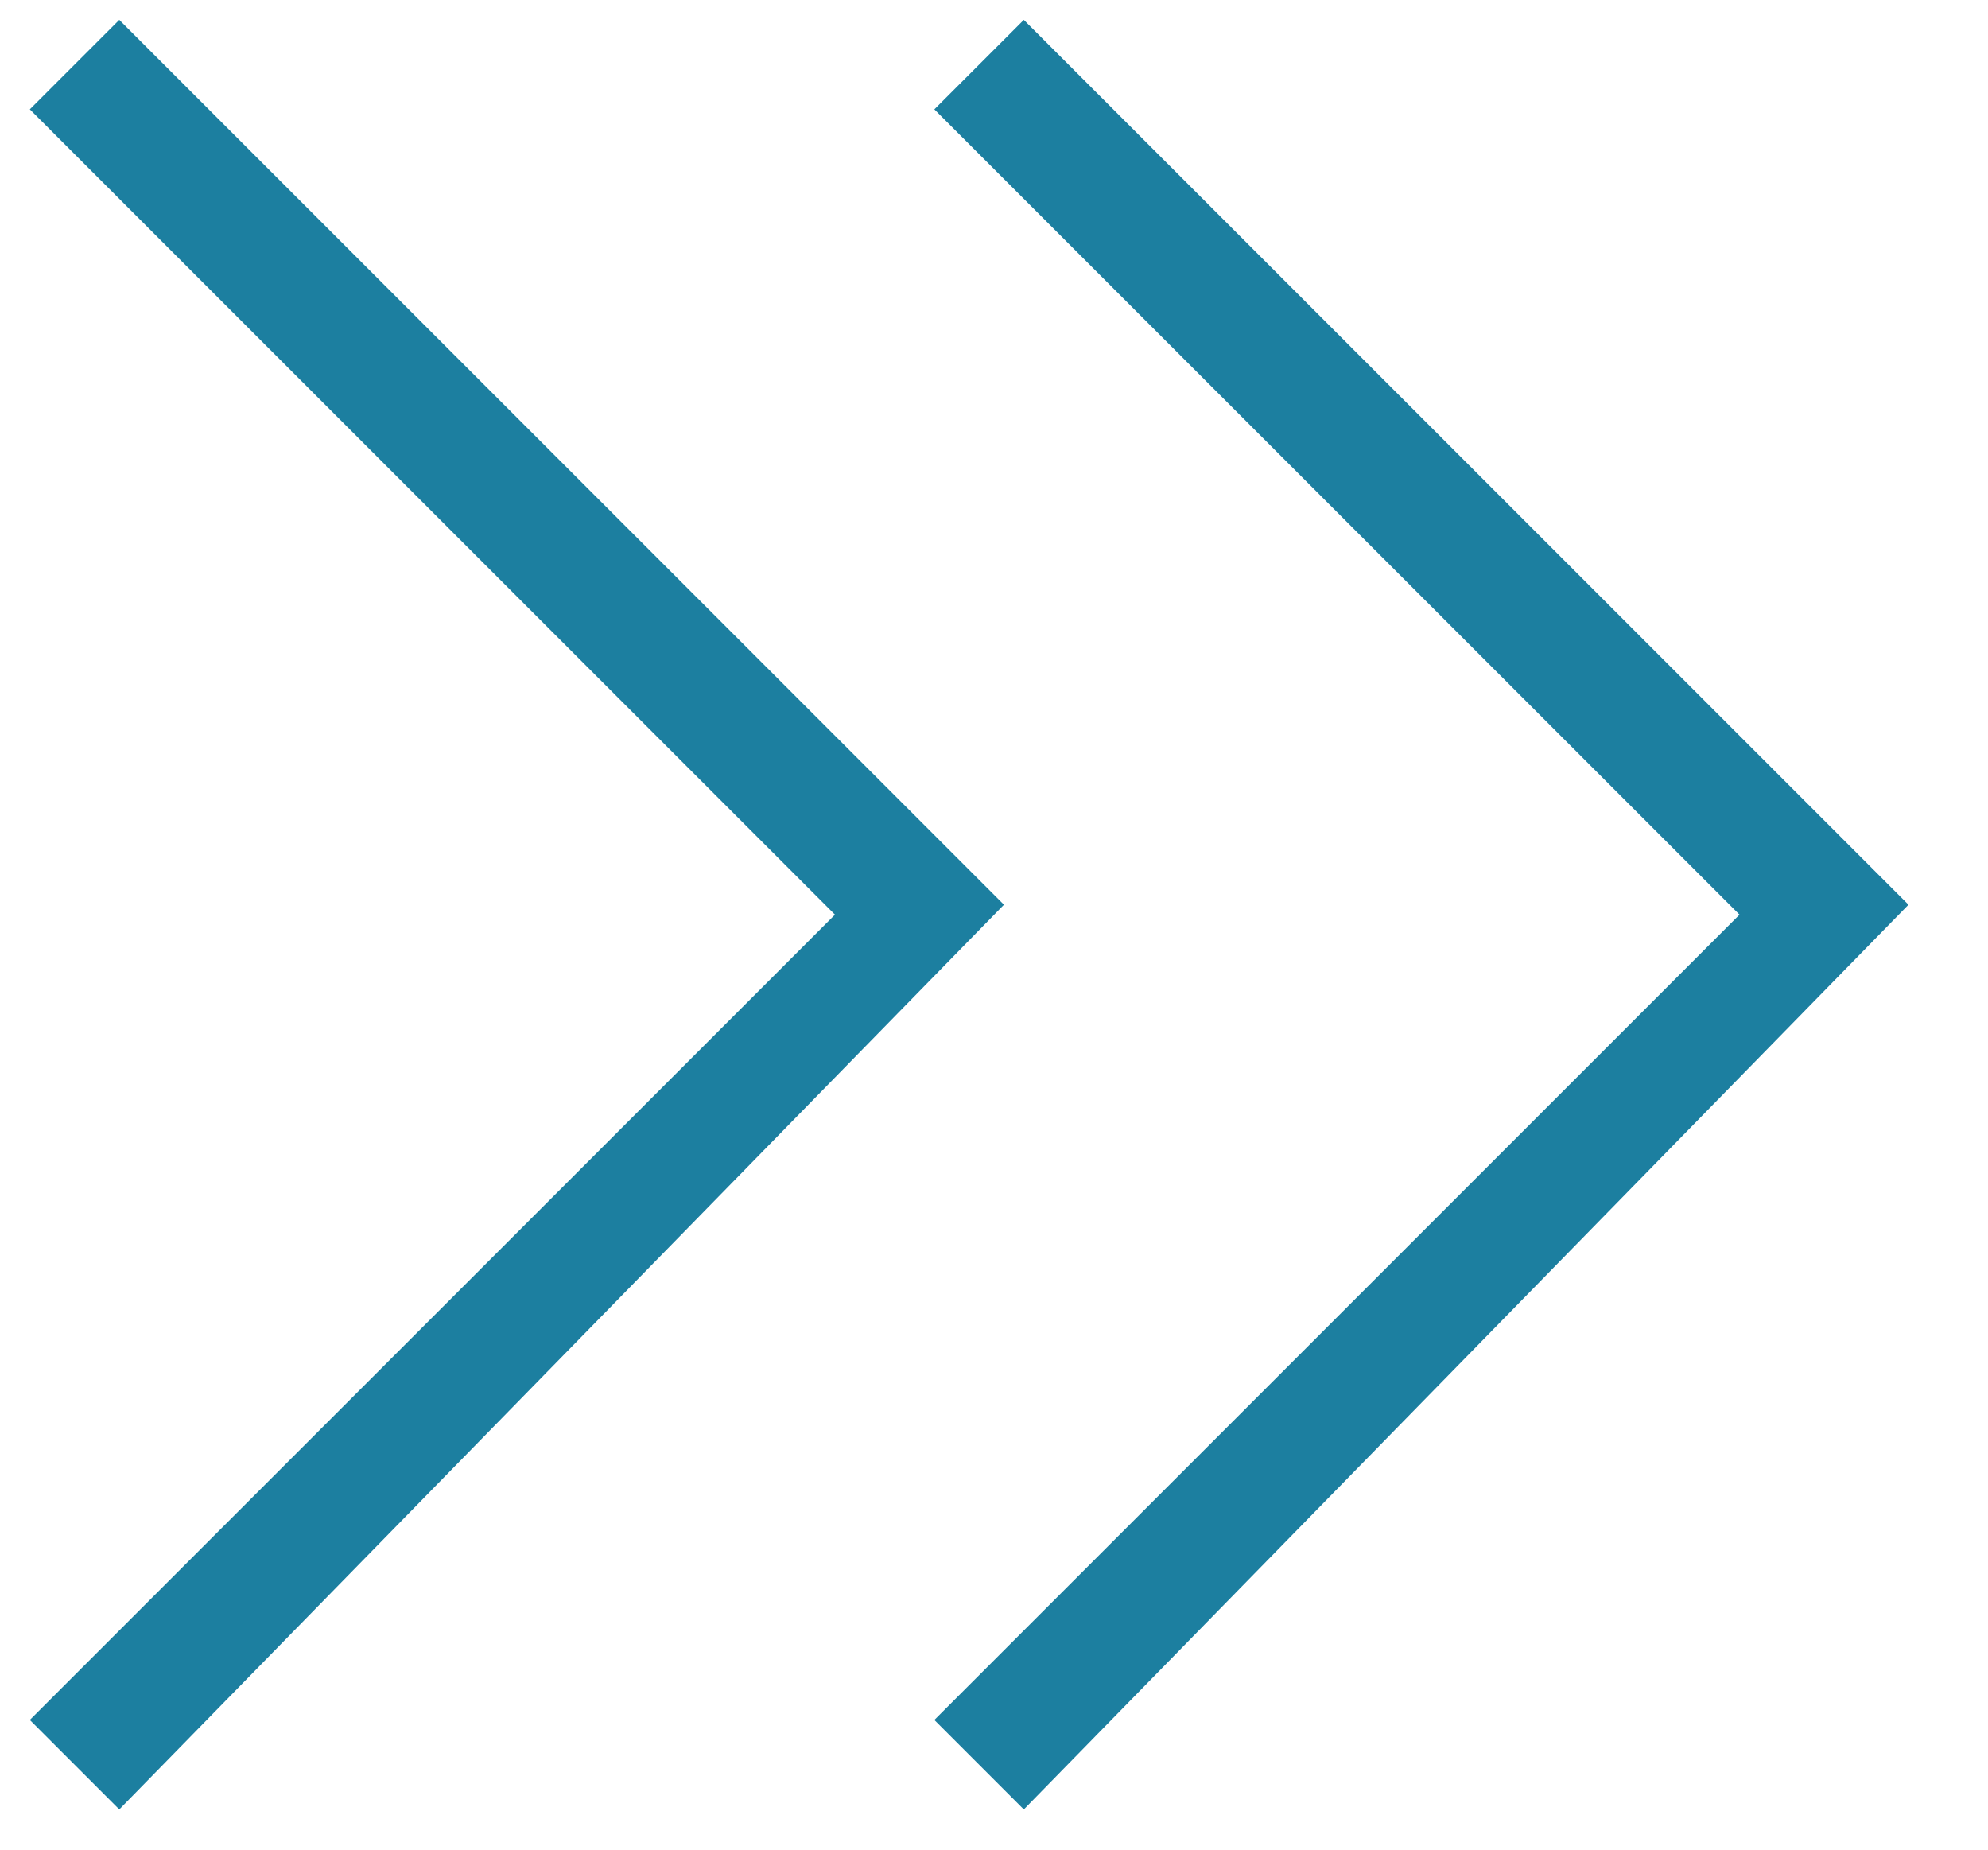
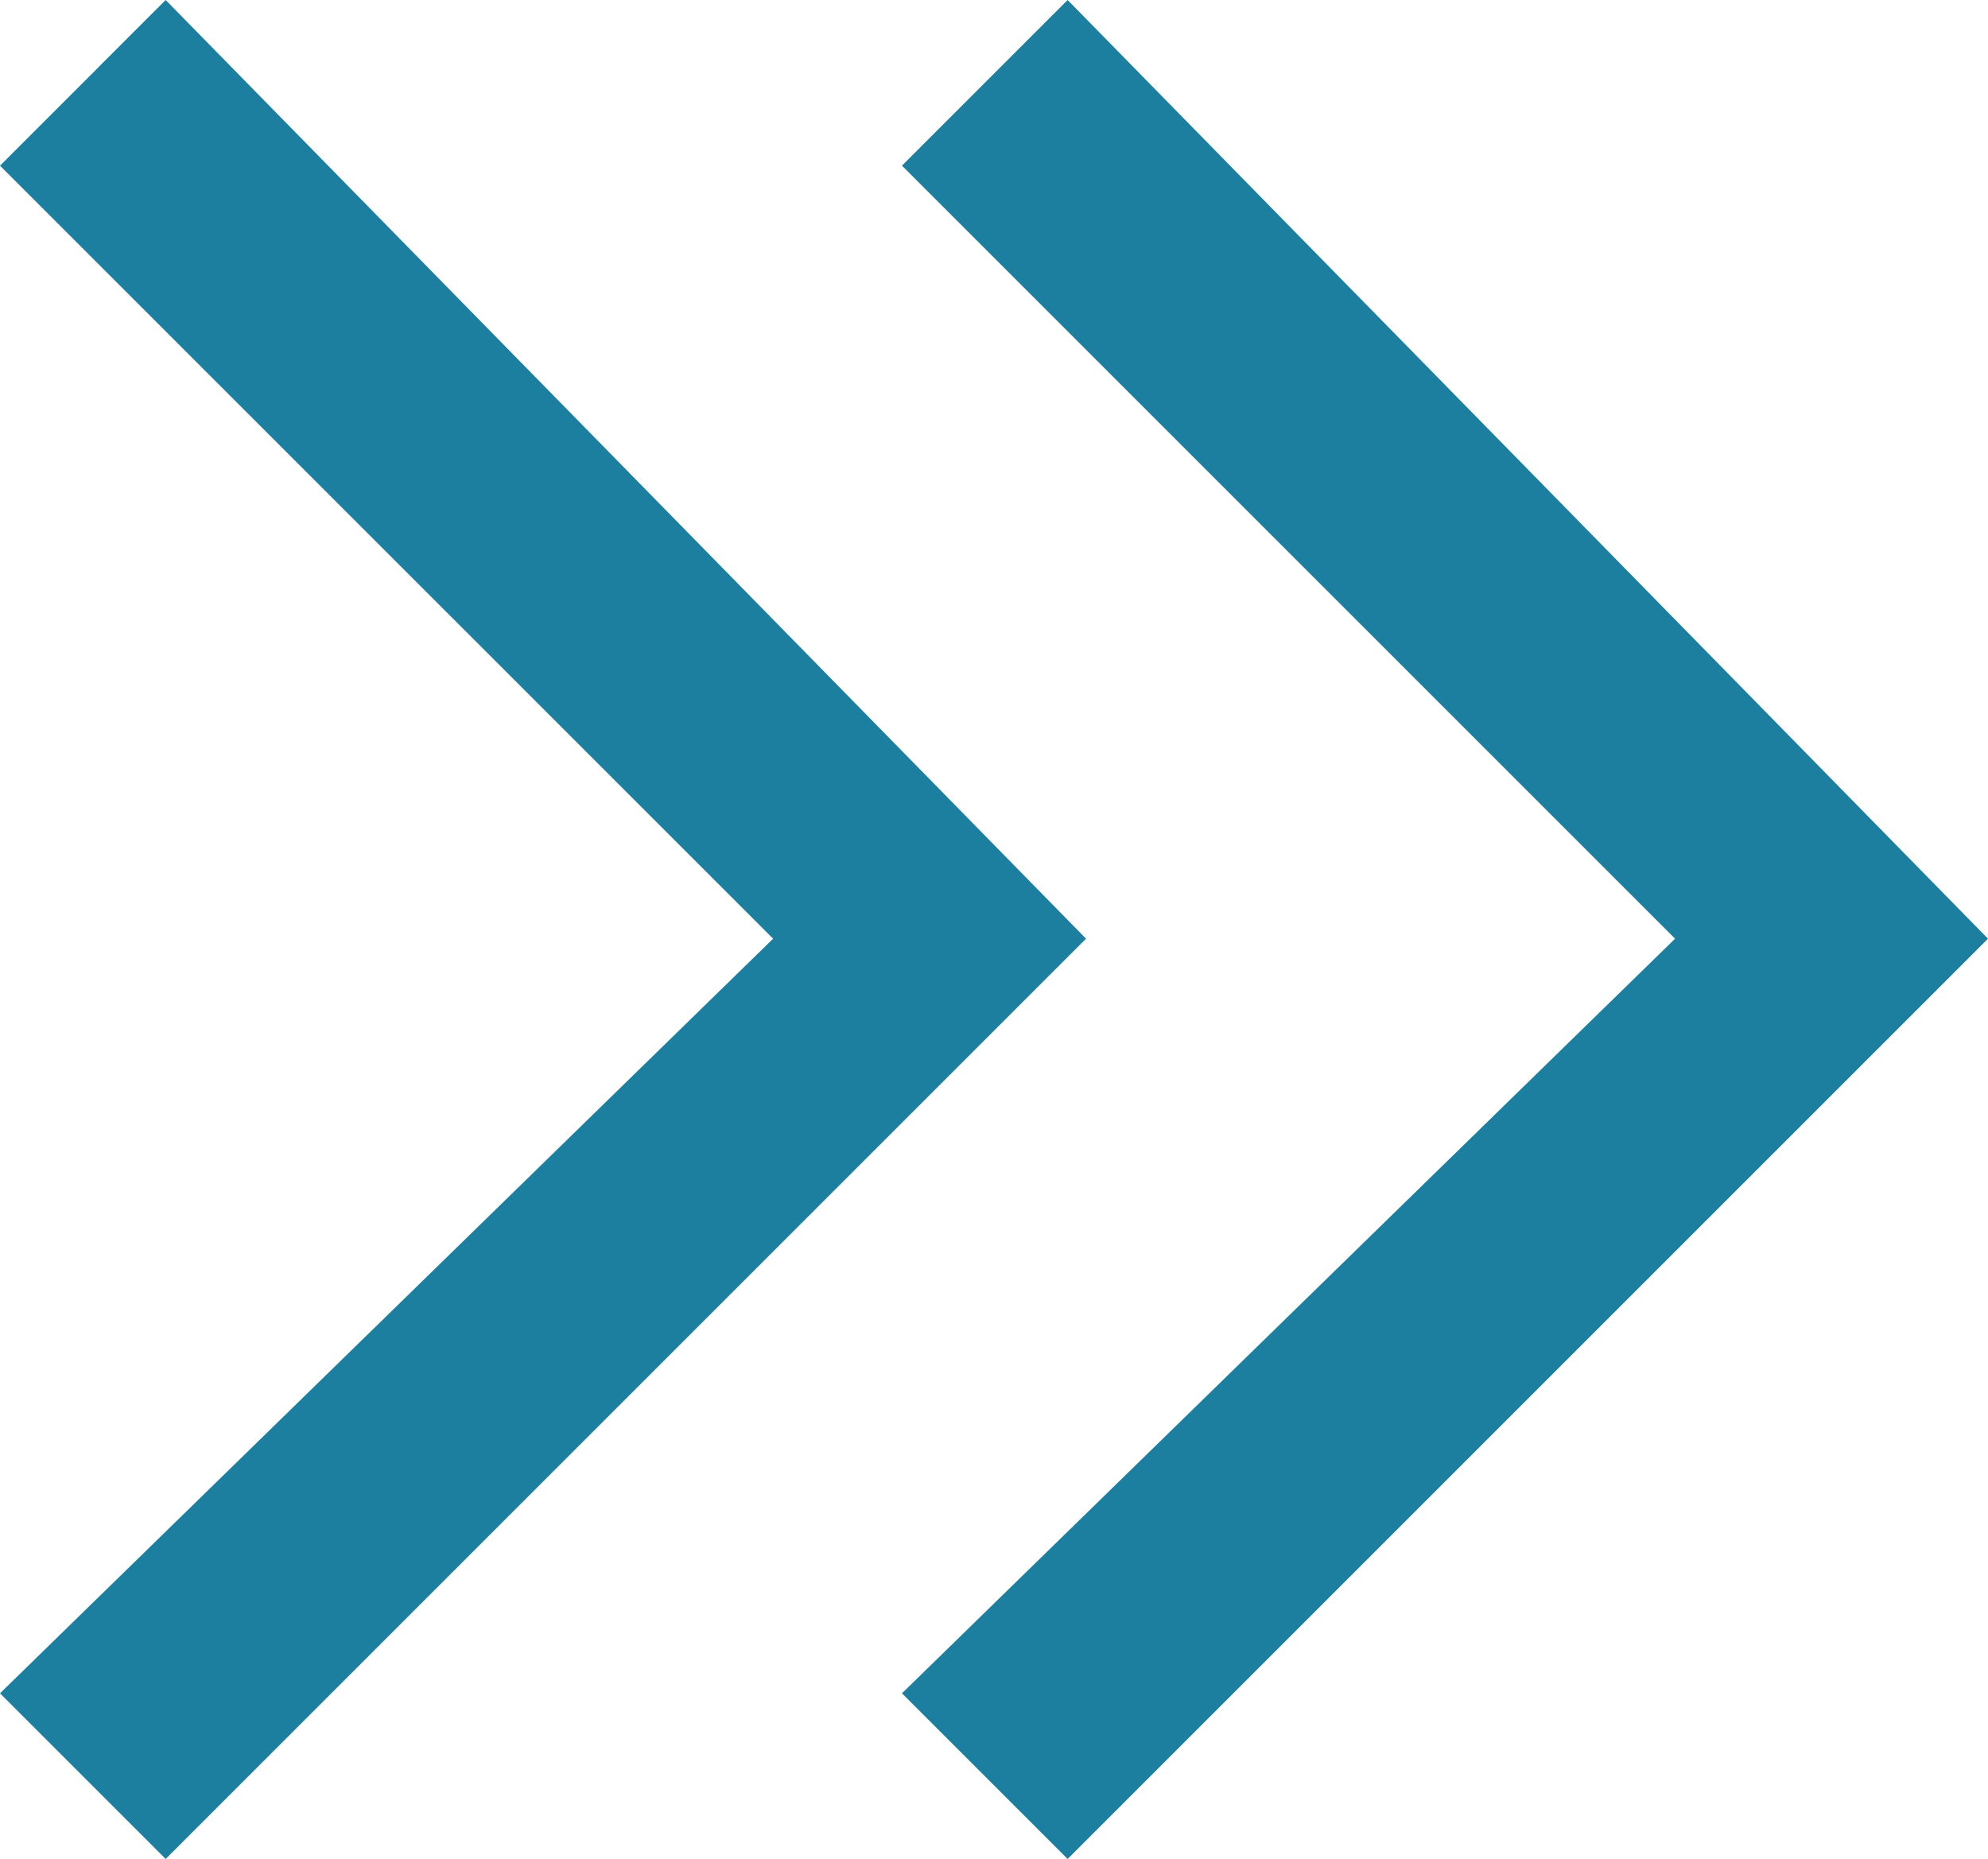
- <svg xmlns="http://www.w3.org/2000/svg" xmlns:xlink="http://www.w3.org/1999/xlink" version="1.1" id="Layer_1" x="0px" y="0px" viewBox="-295 387.7 20 18.6" style="enable-background:new -295 387.7 20 18.6;" xml:space="preserve">
+ <svg xmlns="http://www.w3.org/2000/svg" xmlns:xlink="http://www.w3.org/1999/xlink" version="1.1" id="Layer_1" x="0px" y="0px" viewBox="-290 391.3 10.8 10.1" style="enable-background:new -290 391.3 10.8 10.1;" xml:space="preserve">
  <style type="text/css">
- 	.st0{clip-path:url(#SVGID_2_);}
- 	.st1{fill:#1C7FA0;}
+ 	.st0{clip-path:url(#SVGID_2_);fill:#1C7FA0;}
</style>
  <g>
    <defs>
-       <rect id="SVGID_1_" x="-295" y="387.7" width="20" height="18.6" />
+       <rect id="SVGID_1_" x="-290" y="391.3" width="10.8" height="10.1" />
    </defs>
    <clipPath id="SVGID_2_">
      <use xlink:href="#SVGID_1_" style="overflow:visible;" />
    </clipPath>
-     <g class="st0">
-       <path class="st1" d="M-284.7,405.9l-0.9-0.9l8.1-8.1l-8.1-8.1l0.9-0.9l8.9,8.9L-284.7,405.9z M-293.8,405.9l-0.9-0.9l8.1-8.1    l-8.1-8.1l0.9-0.9l8.9,8.9L-293.8,405.9z" />
-     </g>
+     <polygon class="st0" points="-284.2,401.4 -285.1,400.5 -280.9,396.4 -285.1,392.2 -284.2,391.3 -279.2,396.4  " />
+     <polygon class="st0" points="-289.1,401.4 -290,400.5 -285.8,396.4 -290,392.2 -289.1,391.3 -284.1,396.4  " />
  </g>
</svg>
